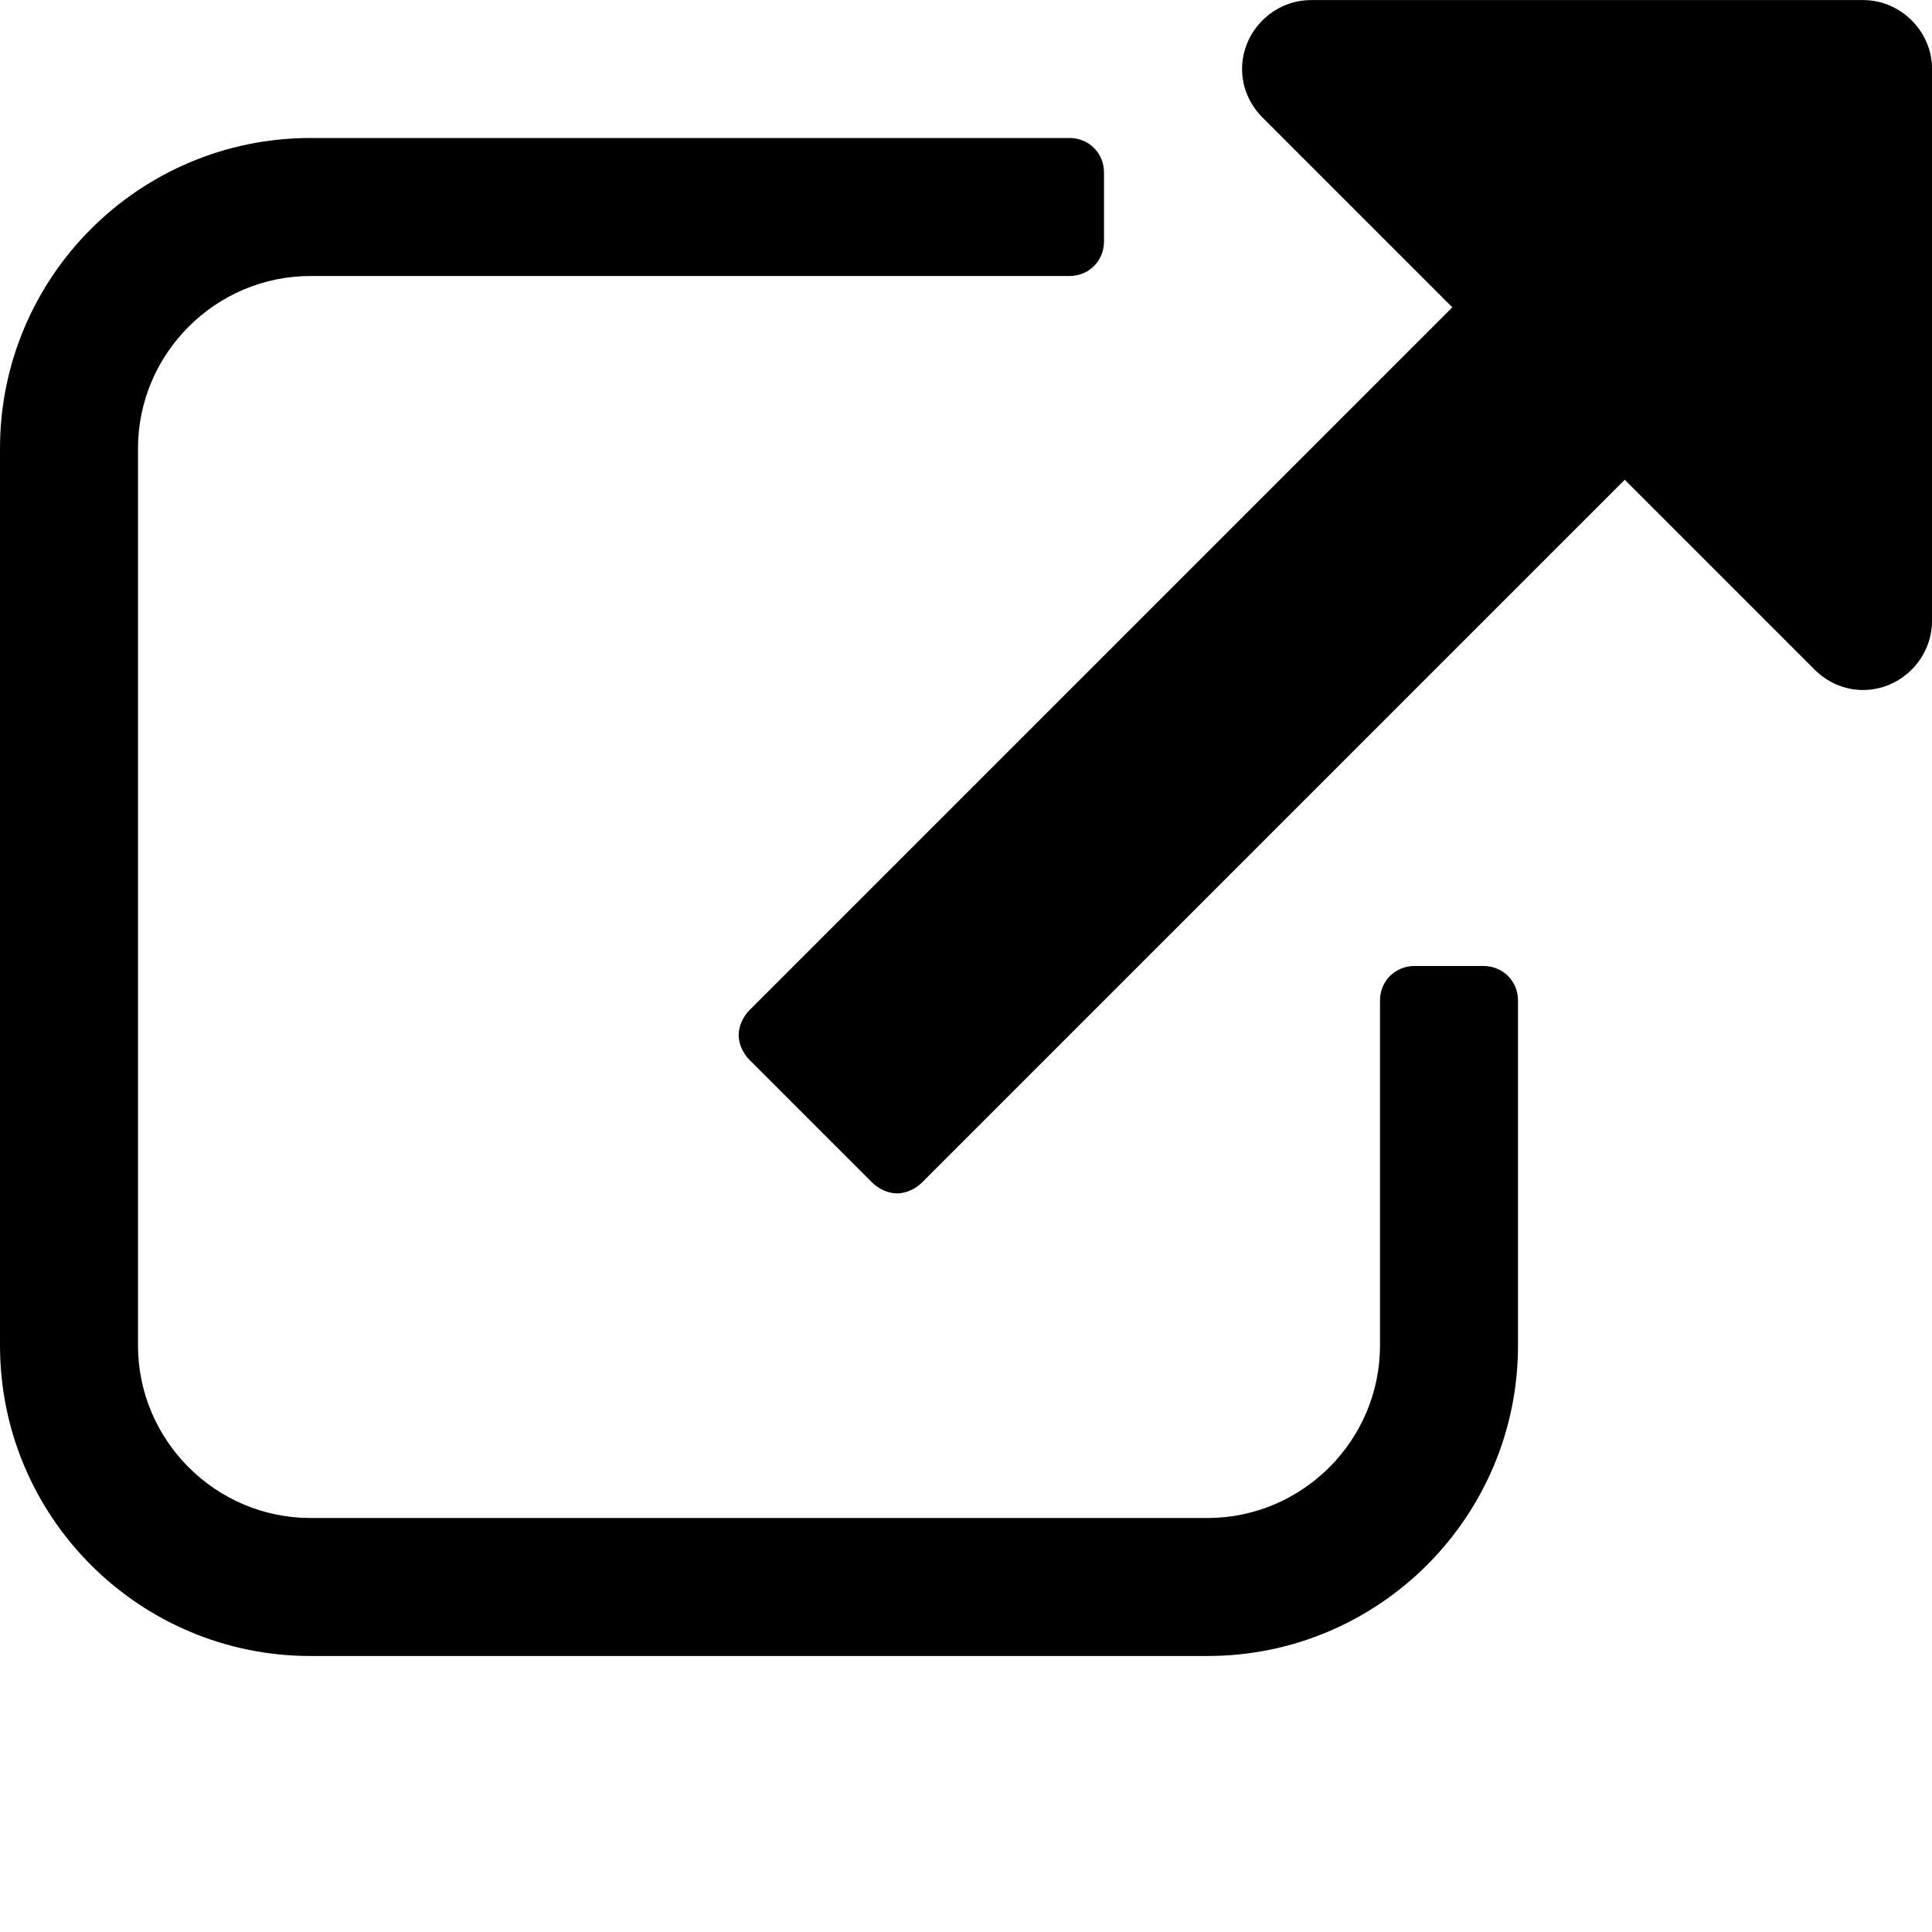
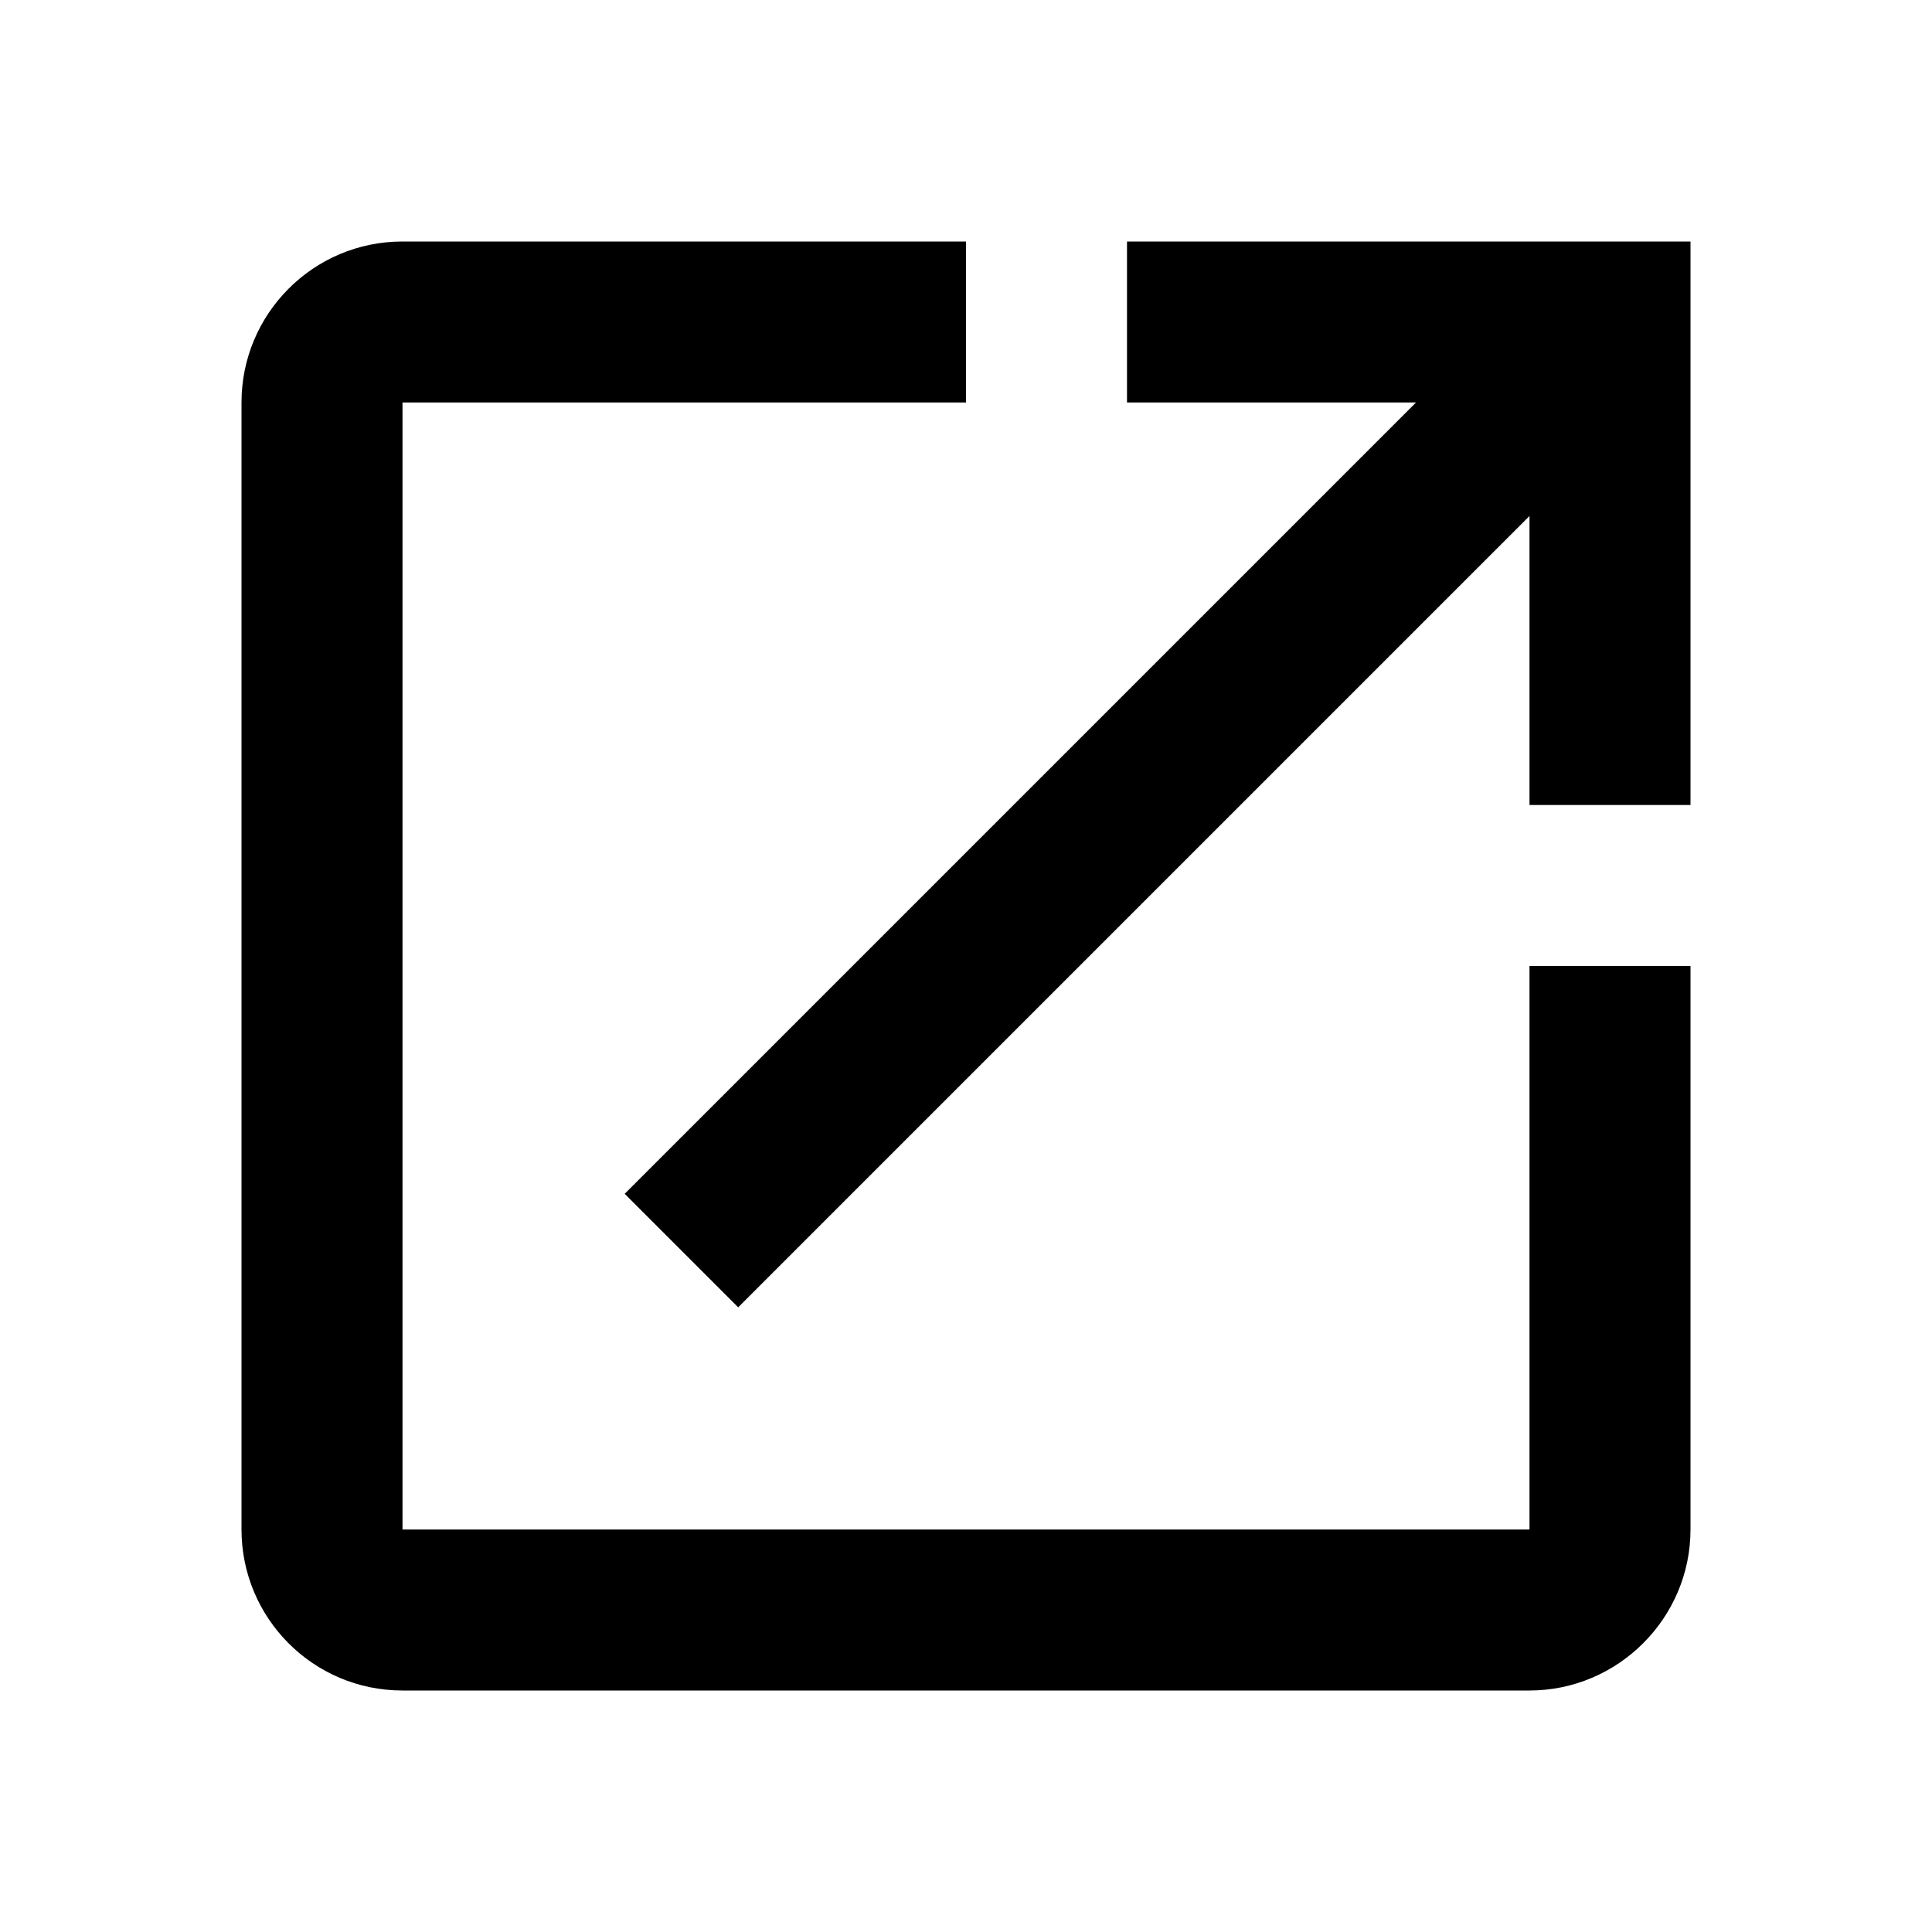
- <svg xmlns="http://www.w3.org/2000/svg" version="1.1" width="28" height="28" viewBox="0 0 28 28">
-   <path d="M22 14.5v5c0 2.484-2.016 4.5-4.5 4.5h-13c-2.484 0-4.5-2.016-4.5-4.5v-13c0-2.484 2.016-4.5 4.5-4.5h11c0.281 0 0.5 0.219 0.5 0.5v1c0 0.281-0.219 0.5-0.5 0.5h-11c-1.375 0-2.5 1.125-2.5 2.5v13c0 1.375 1.125 2.5 2.5 2.5h13c1.375 0 2.5-1.125 2.5-2.5v-5c0-0.281 0.219-0.5 0.5-0.5h1c0.281 0 0.5 0.219 0.5 0.5zM28 1v8c0 0.547-0.453 1-1 1-0.266 0-0.516-0.109-0.703-0.297l-2.75-2.75-10.187 10.187c-0.094 0.094-0.234 0.156-0.359 0.156s-0.266-0.063-0.359-0.156l-1.781-1.781c-0.094-0.094-0.156-0.234-0.156-0.359s0.063-0.266 0.156-0.359l10.187-10.187-2.75-2.75c-0.187-0.187-0.297-0.438-0.297-0.703 0-0.547 0.453-1 1-1h8c0.547 0 1 0.453 1 1z" />
+ <svg xmlns="http://www.w3.org/2000/svg" fill="#000000" height="24" viewBox="0 0 24 24" width="24">
+   <path d="M0 0h24v24H0z" fill="none" />
+   <path d="M19 19H5V5h7V3H5c-1.11 0-2 .9-2 2v14c0 1.1.89 2 2 2h14c1.1 0 2-.9 2-2v-7h-2v7zM14 3v2h3.59l-9.83 9.83 1.41 1.41L19 6.41V10h2V3h-7z" />
</svg>
